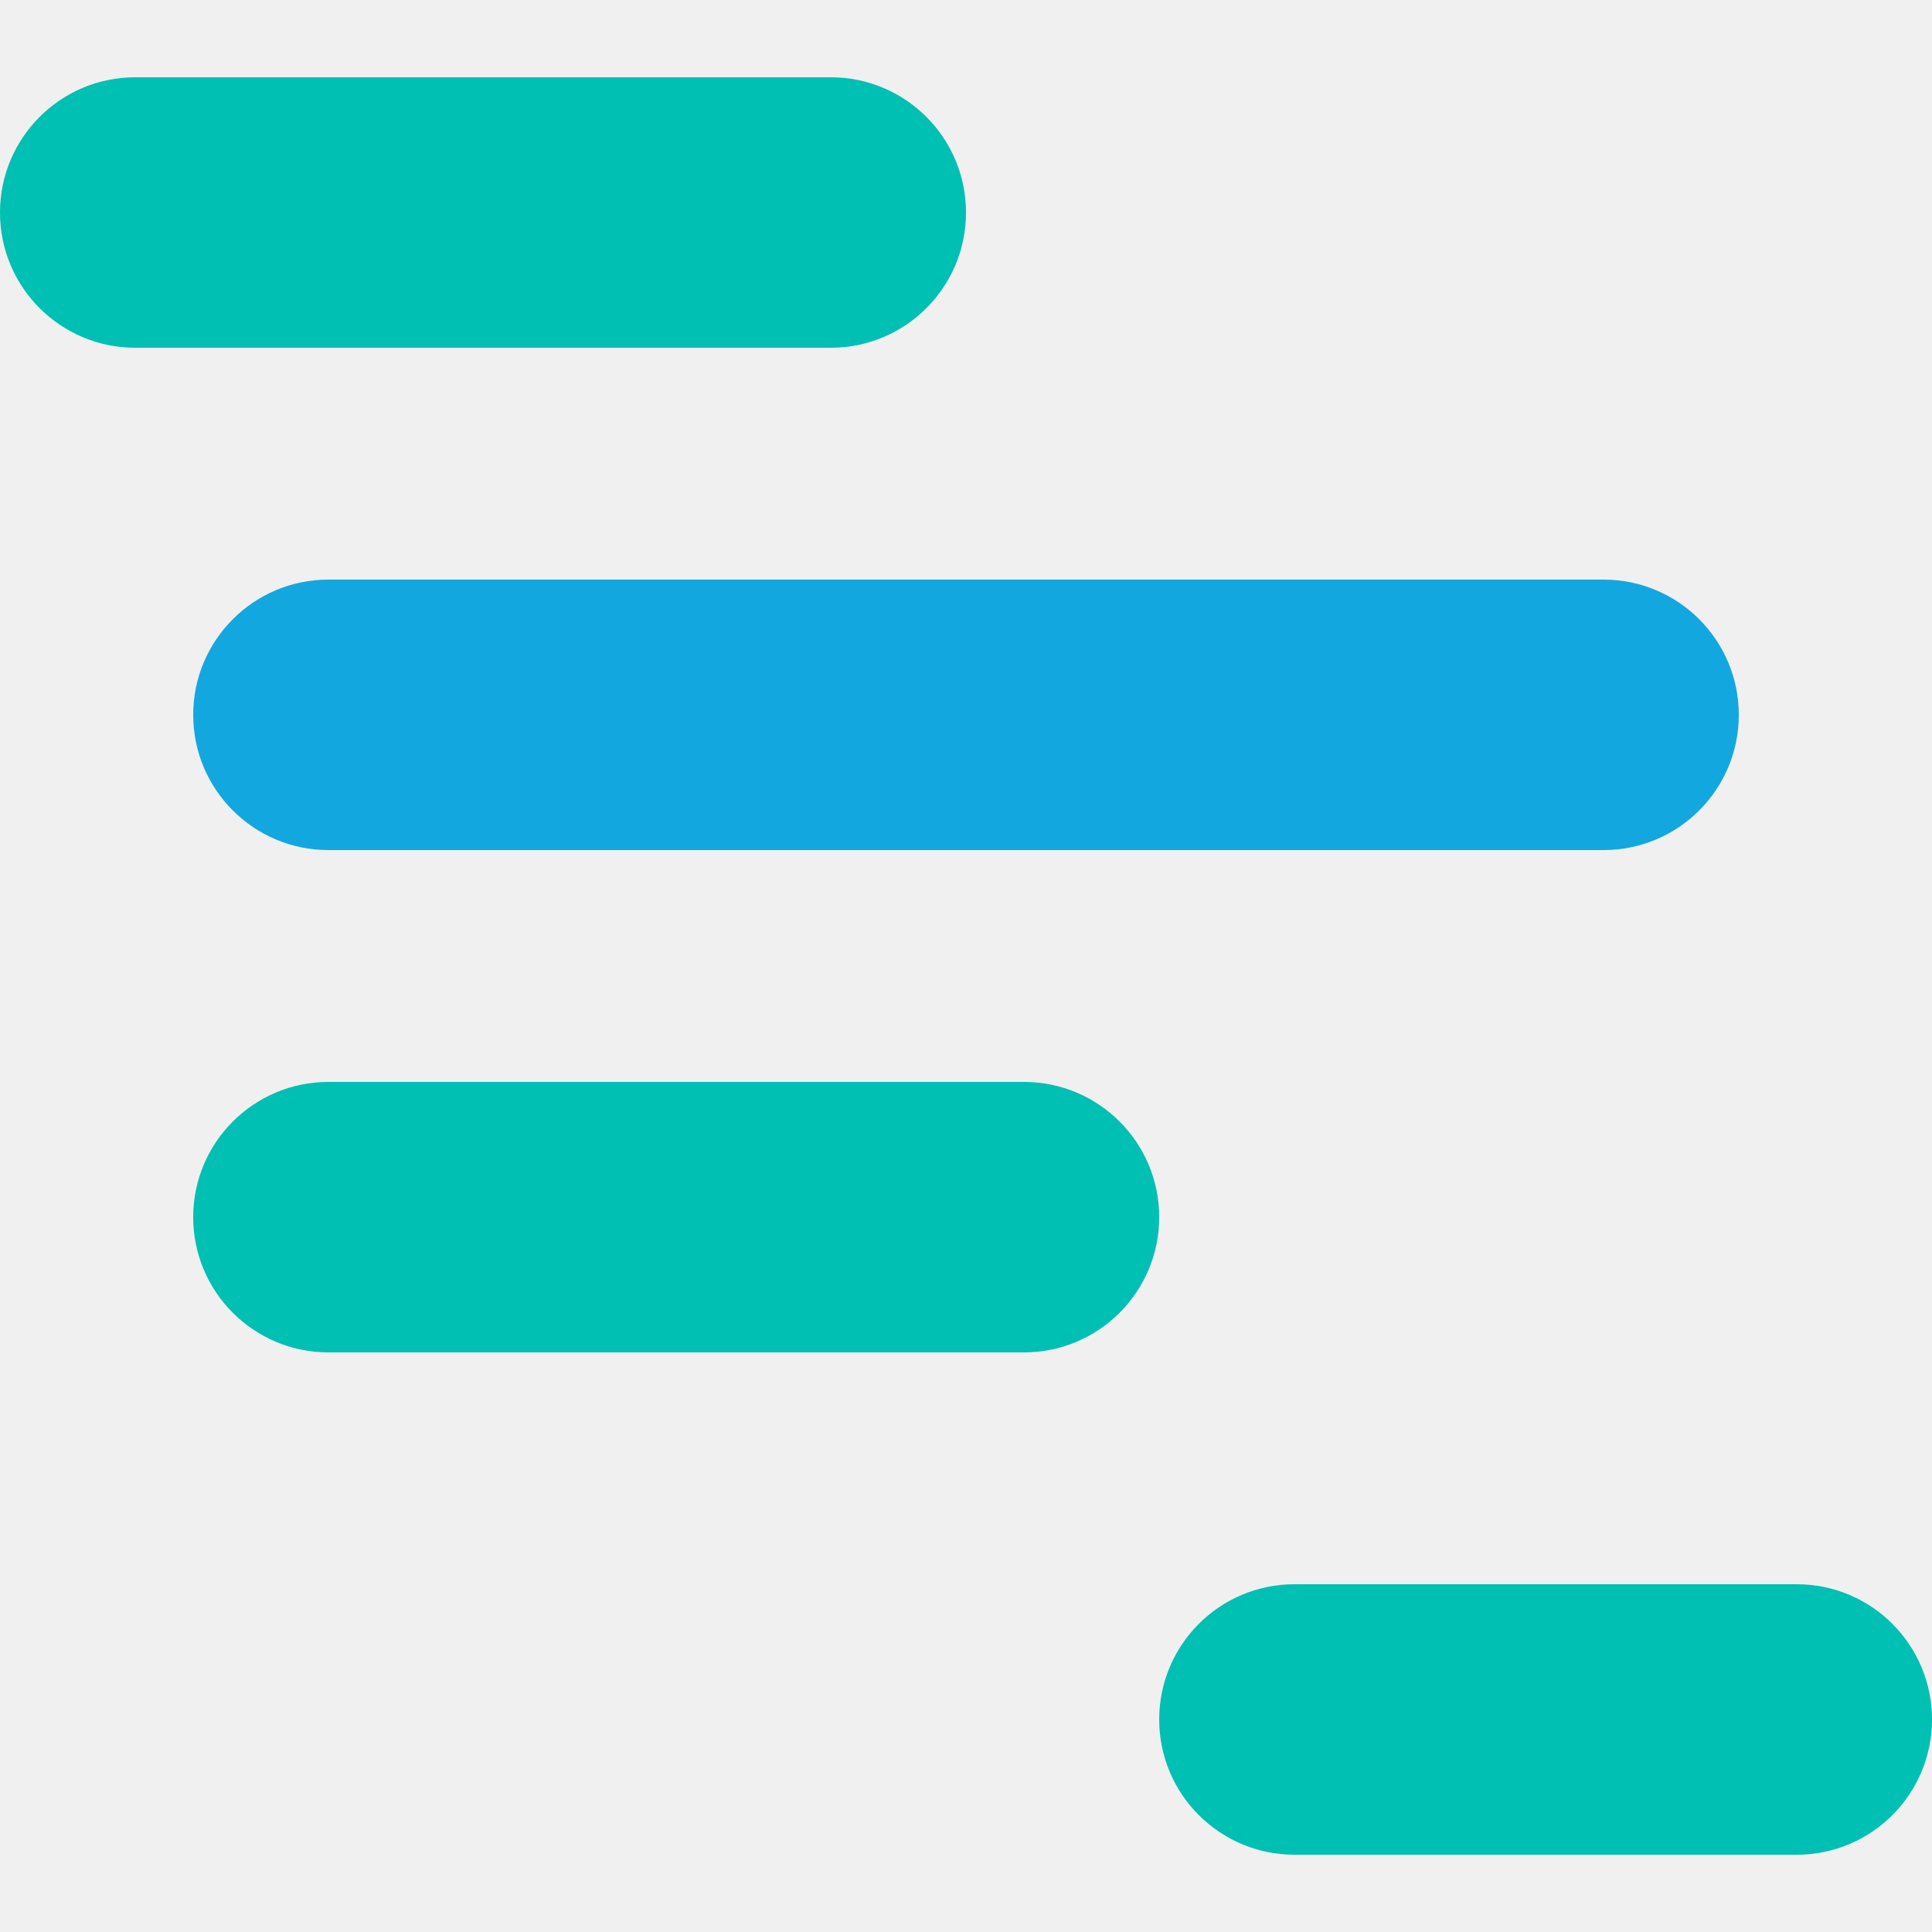
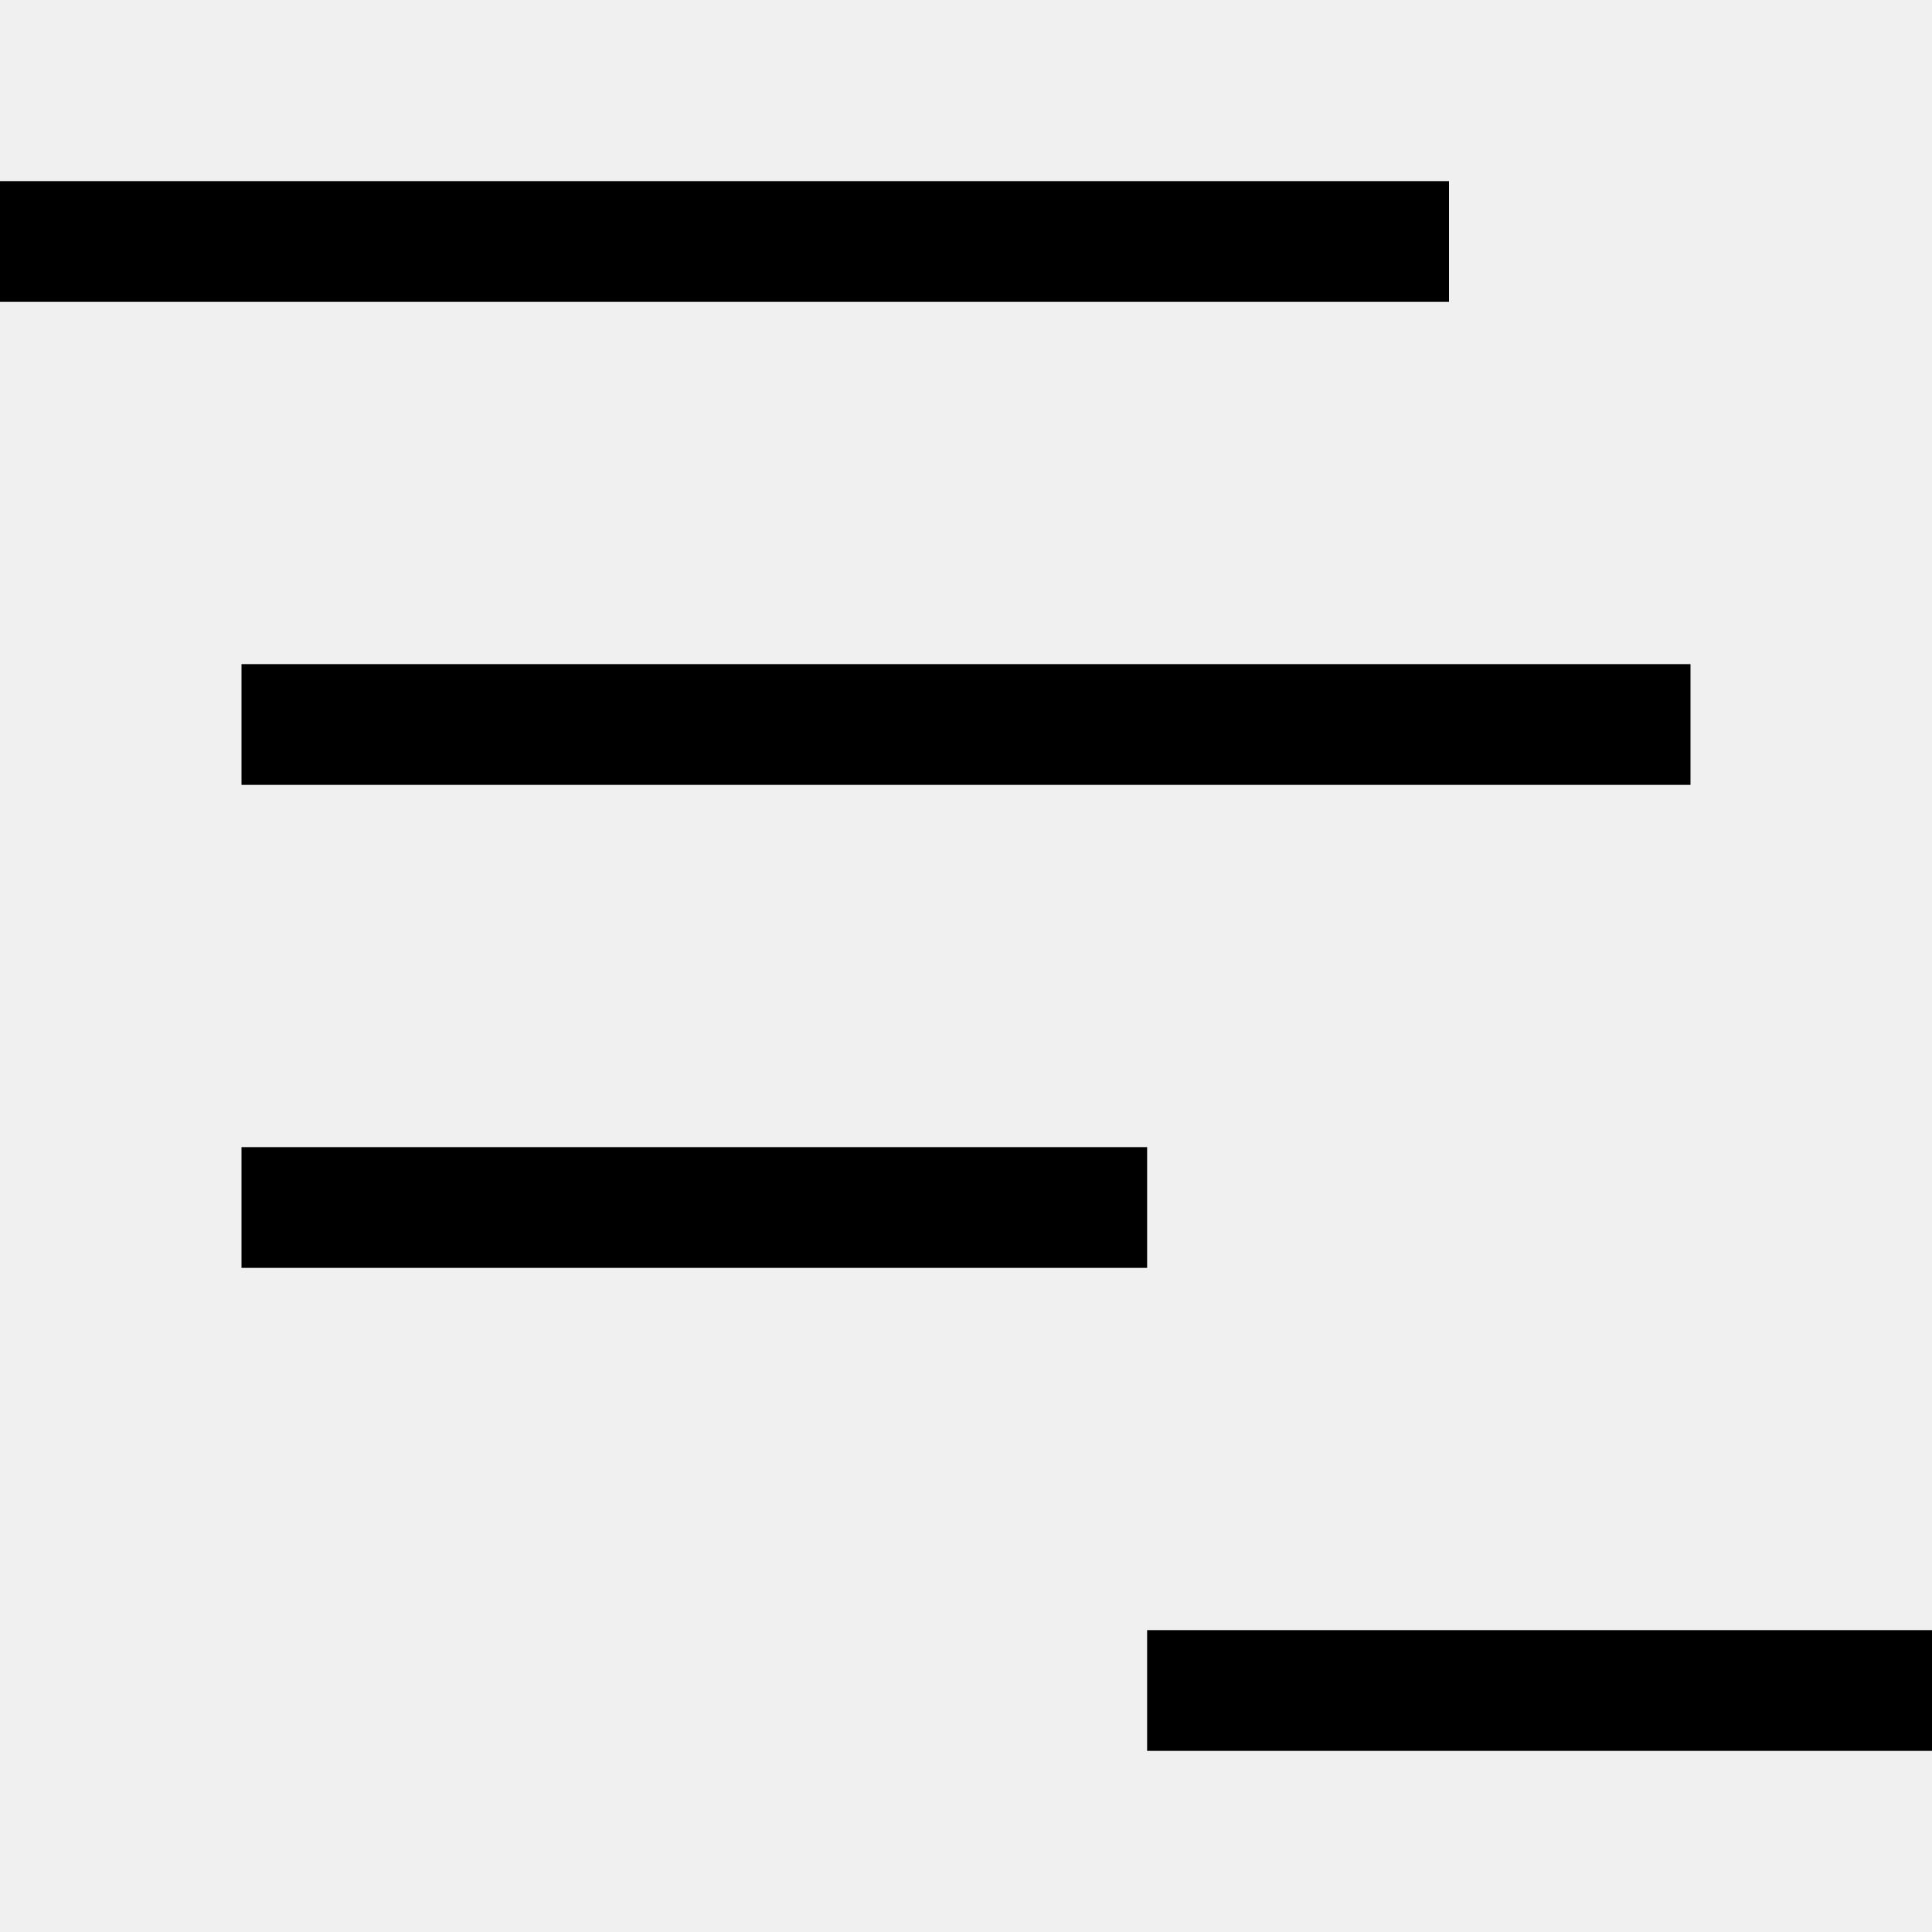
- <svg xmlns="http://www.w3.org/2000/svg" xmlns:xlink="http://www.w3.org/1999/xlink" width="32" height="32" viewBox="0 0 32 32">
-   <defs>
-     <rect id="app_apm-a" width="32" height="32" />
-     <rect id="app_apm-c" width="32" height="32" />
-     <rect id="app_apm-e" width="32" height="32" />
-     <rect id="app_apm-g" width="32" height="32" />
-   </defs>
-   <g fill="none" fill-rule="evenodd">
-     <mask id="app_apm-b" fill="#fff">
-       <use xlink:href="#app_apm-a" />
-     </mask>
-     <path fill="#13A7DF" fill-rule="nonzero" d="M5.44,9.6 L26.56,9.6 L26.56,9.6 C27.797,9.6 28.8,10.603 28.8,11.84 L28.8,11.84 L28.8,11.84 C28.8,13.077 27.797,14.08 26.56,14.08 L5.44,14.08 L5.44,14.08 C4.203,14.08 3.2,13.077 3.2,11.84 L3.2,11.84 L3.2,11.84 C3.2,10.603 4.203,9.6 5.44,9.6 Z" mask="url(#app_apm-b)" />
-     <mask id="app_apm-d" fill="#fff">
-       <use xlink:href="#app_apm-c" />
-     </mask>
-     <path fill="#00BFB3" fill-rule="nonzero" d="M21.44,26.24 L29.76,26.24 L29.76,26.24 C30.997,26.24 32,27.243 32,28.48 L32,28.48 L32,28.48 C32,29.717 30.997,30.72 29.76,30.72 L21.44,30.72 L21.44,30.72 C20.203,30.72 19.2,29.717 19.2,28.48 L19.2,28.48 L19.2,28.48 C19.2,27.243 20.203,26.24 21.44,26.24 Z" mask="url(#app_apm-d)" />
-     <g>
-       <mask id="app_apm-f" fill="#fff">
-         <use xlink:href="#app_apm-e" />
-       </mask>
-       <path fill="#00BFB3" fill-rule="nonzero" d="M2.24,1.28 L13.76,1.28 L13.76,1.28 C14.997,1.28 16,2.283 16,3.52 L16,3.52 L16,3.52 C16,4.757 14.997,5.76 13.76,5.76 L2.24,5.76 L2.24,5.76 C1.003,5.76 1.5150324e-16,4.757 0,3.52 L0,3.52 L0,3.52 C-1.5150324e-16,2.283 1.003,1.28 2.24,1.28 Z" mask="url(#app_apm-f)" />
-     </g>
-     <g>
-       <mask id="app_apm-h" fill="#fff">
-         <use xlink:href="#app_apm-g" />
-       </mask>
-       <path fill="#00BFB3" fill-rule="nonzero" d="M5.44,17.92 L16.96,17.92 L16.96,17.92 C18.197,17.92 19.2,18.923 19.2,20.16 L19.2,20.16 L19.2,20.16 C19.2,21.397 18.197,22.4 16.96,22.4 L5.44,22.4 L5.44,22.4 C4.203,22.4 3.2,21.397 3.2,20.16 L3.2,20.16 L3.2,20.16 C3.2,18.923 4.203,17.92 5.44,17.92 Z" mask="url(#app_apm-h)" />
-     </g>
+ <svg xmlns="http://www.w3.org/2000/svg" width="32" height="32" viewBox="0 0 32 32">
+   <g transform="translate(0 3)">
+     <rect width="24" height="2" class="euiIcon__fillSecondary" />
+     <rect width="24" height="2" x="4" y="8" />
+     <rect width="15" height="2" x="4" y="16" />
+     <rect width="13" height="2" x="19" y="24" class="euiIcon__fillSecondary" />
  </g>
</svg>
